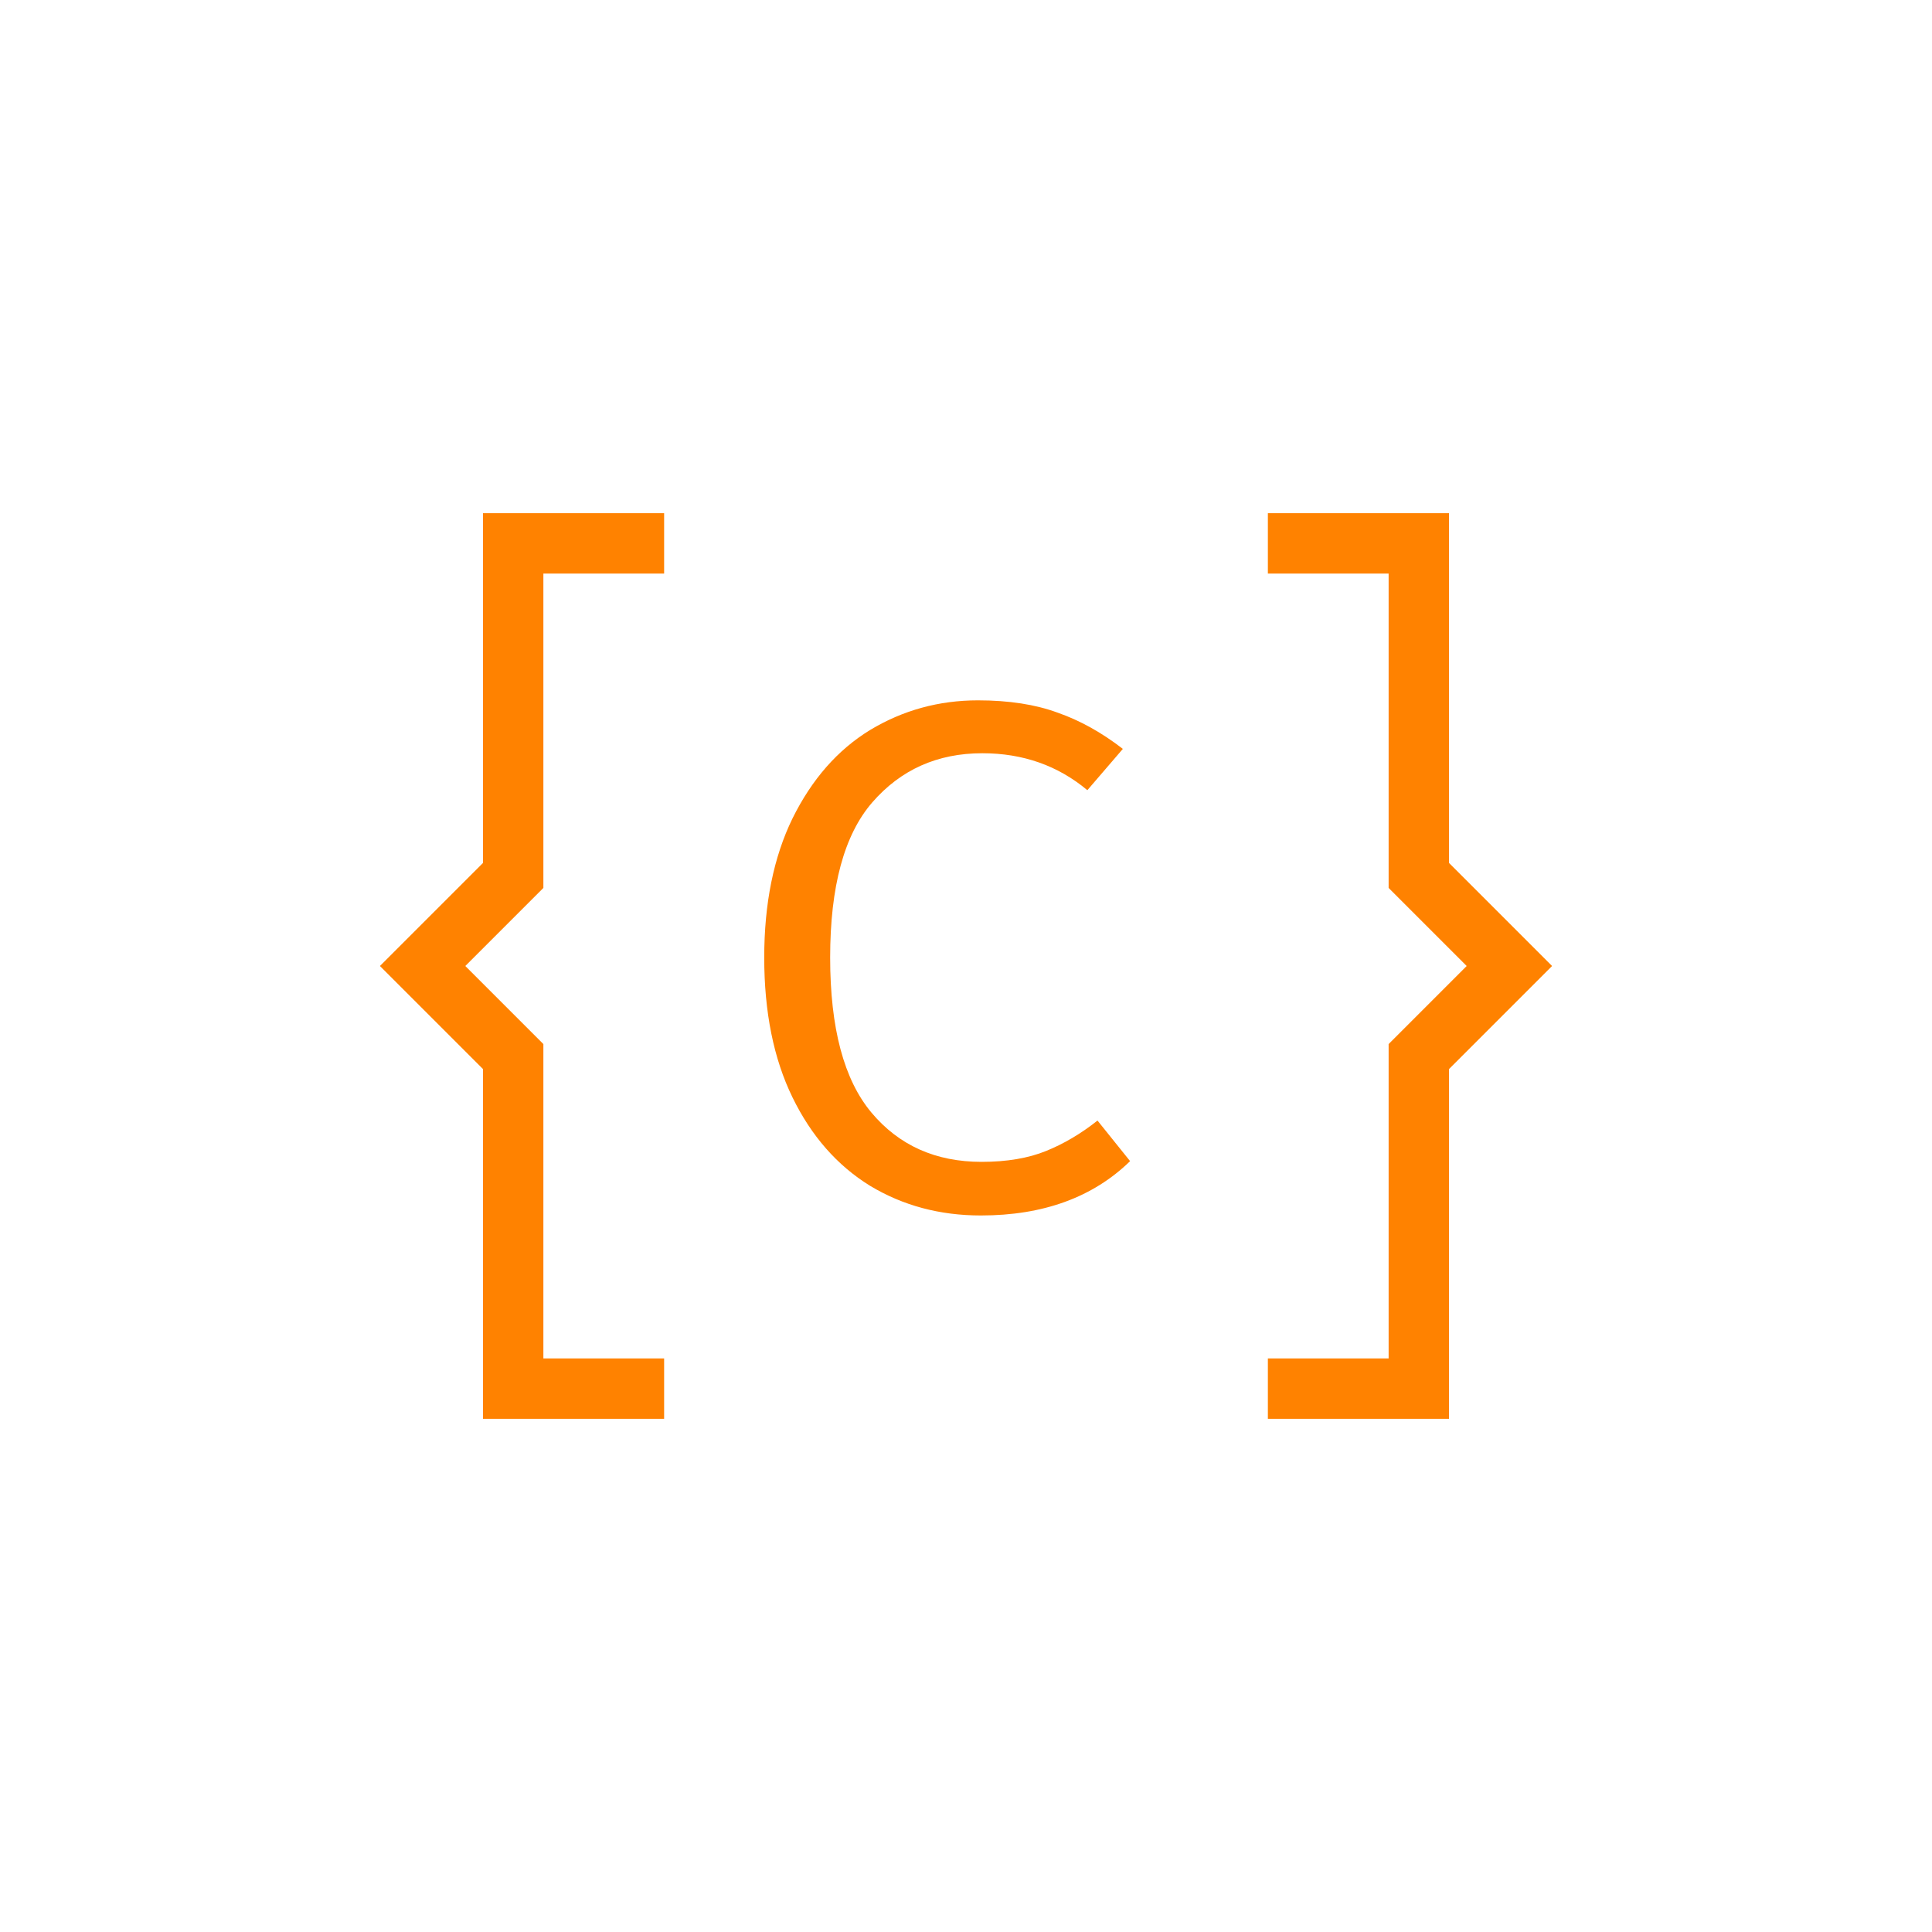
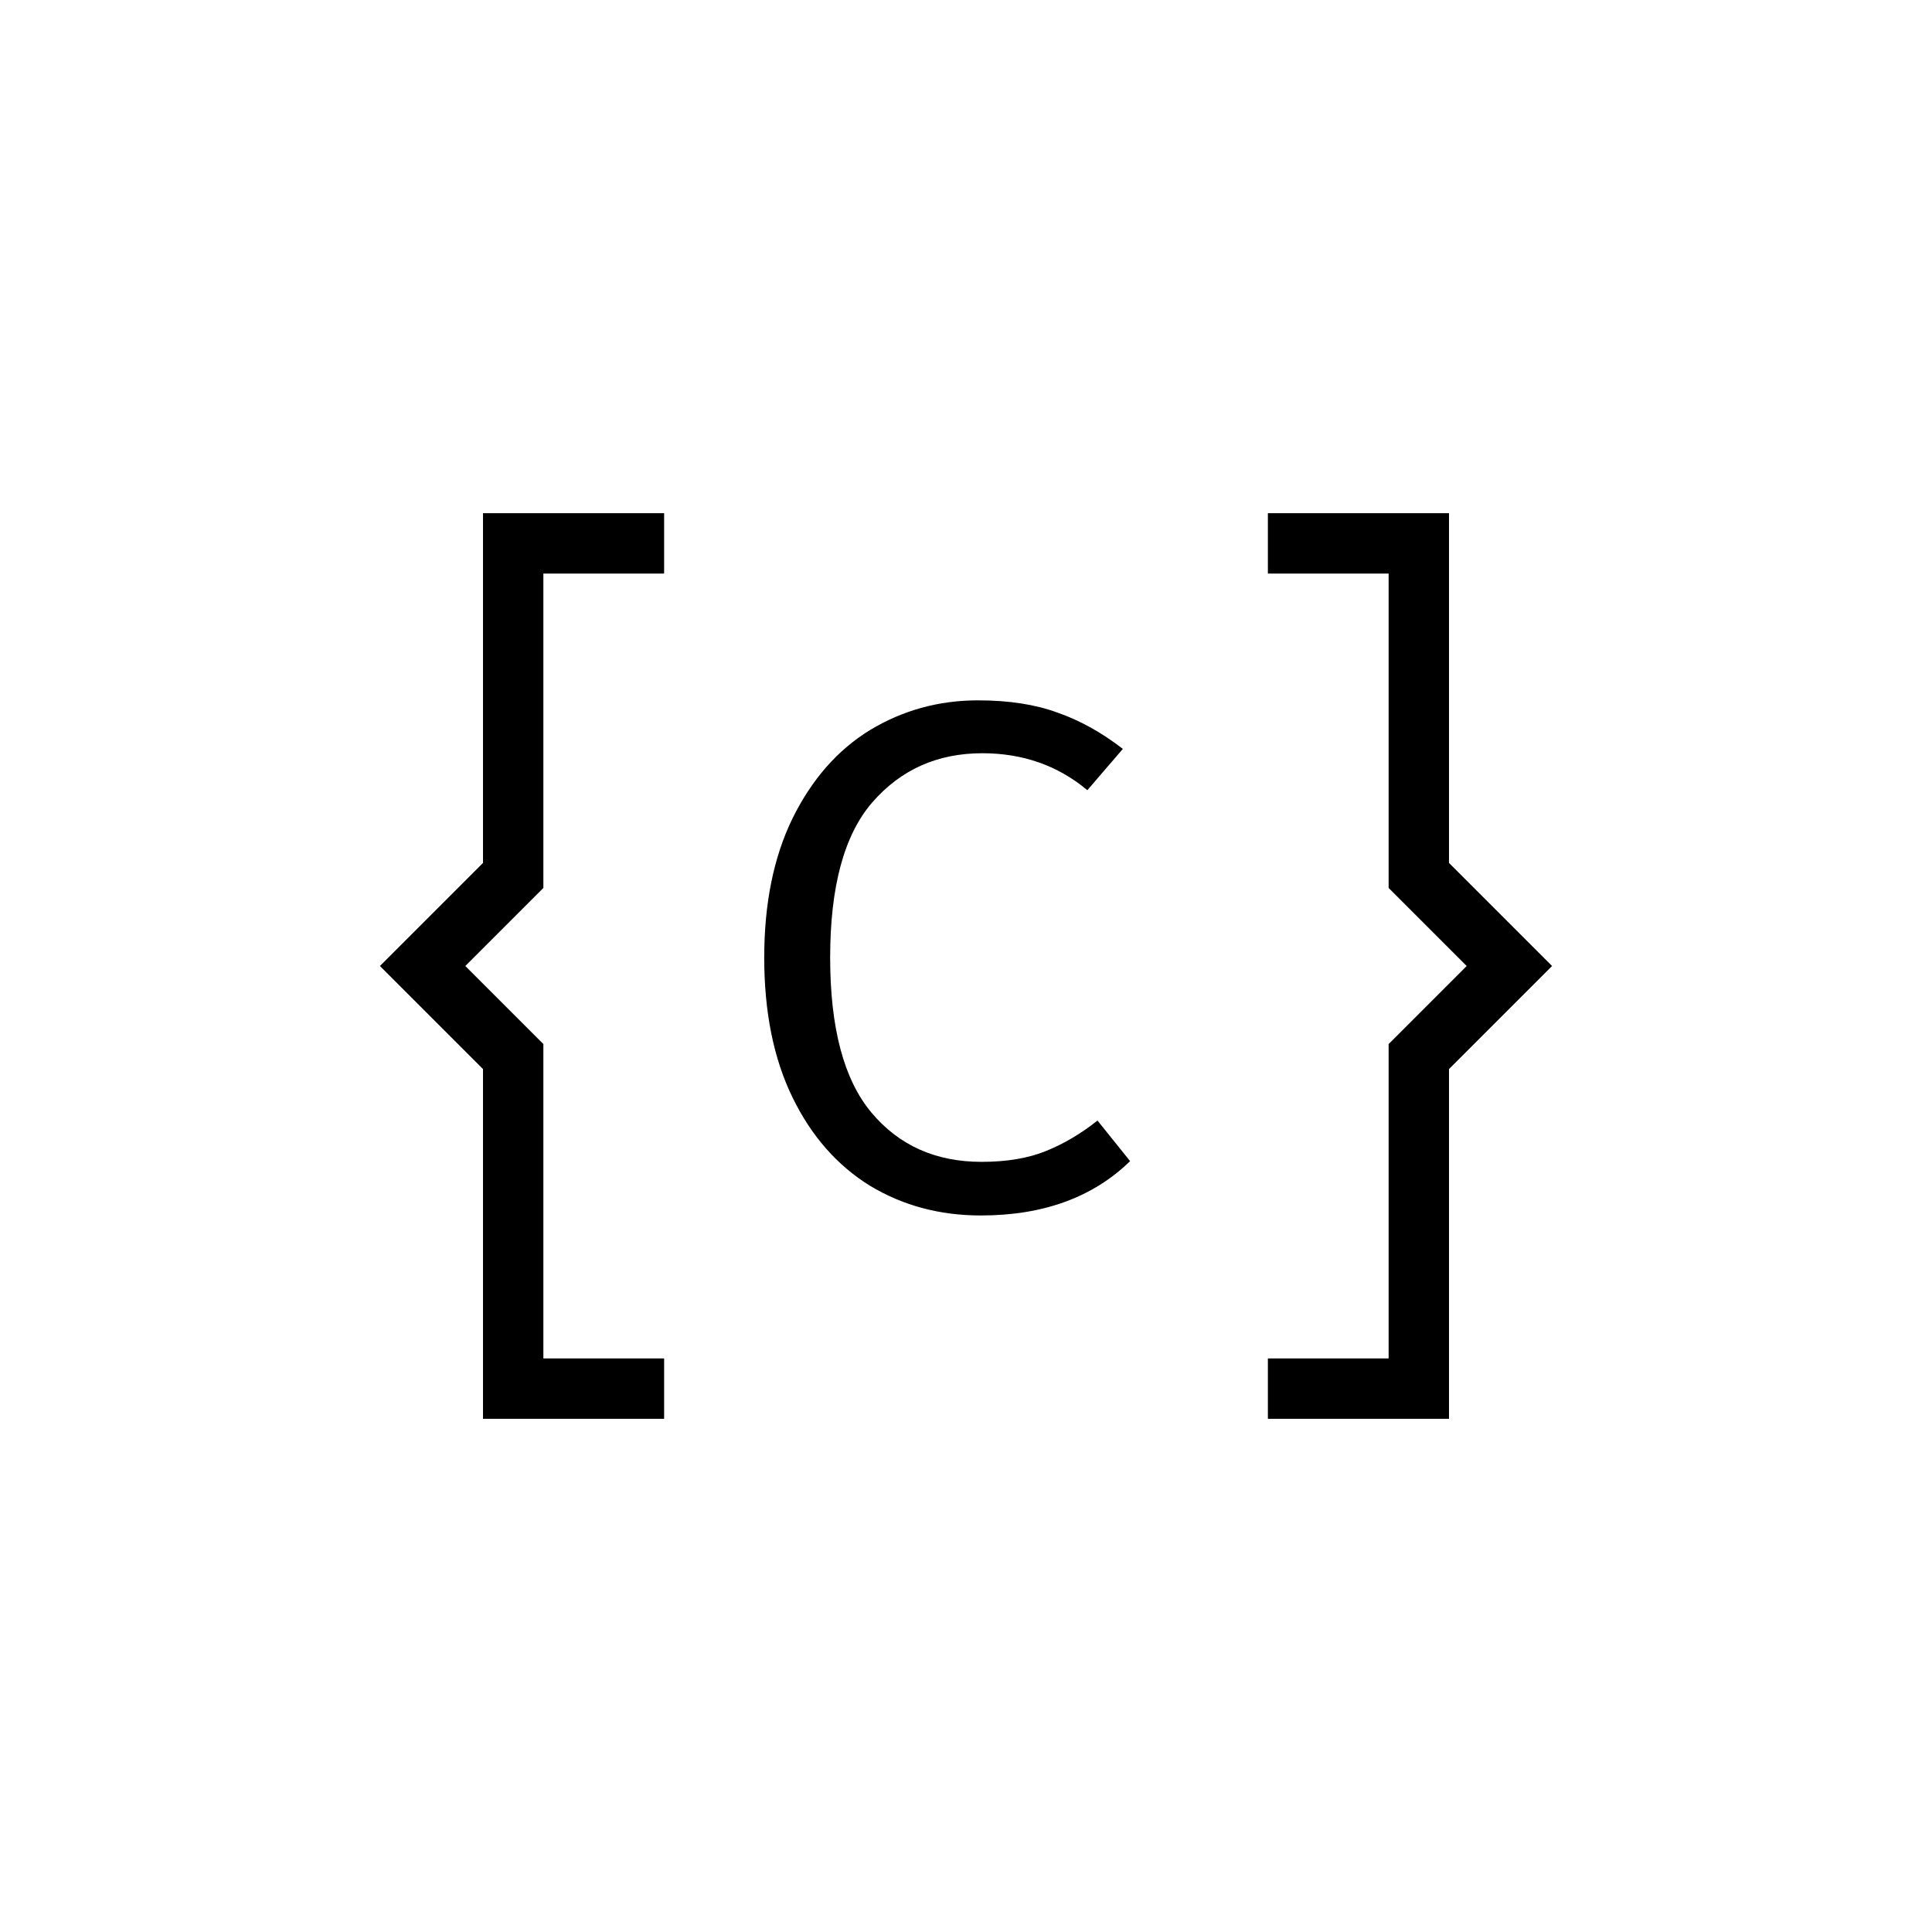
<svg xmlns="http://www.w3.org/2000/svg" width="32" height="32" viewBox="0 0 32 32" fill="none">
-   <path d="M11 9H8.5V14.5L7 16L8.5 17.5V23H11" stroke="#FF8200" />
-   <path d="M21 23L23.5 23L23.5 17.5L25 16L23.5 14.5L23.5 9L21 9" stroke="#FF8200" />
-   <path d="M16.198 11.6C16.71 11.6 17.15 11.668 17.518 11.804C17.886 11.932 18.246 12.132 18.598 12.404L18.01 13.088C17.522 12.68 16.942 12.476 16.27 12.476C15.526 12.476 14.918 12.748 14.446 13.292C13.982 13.828 13.75 14.684 13.75 15.86C13.75 17.028 13.978 17.884 14.434 18.428C14.89 18.972 15.498 19.244 16.258 19.244C16.674 19.244 17.03 19.184 17.326 19.064C17.622 18.944 17.906 18.776 18.178 18.56L18.718 19.232C18.102 19.832 17.278 20.132 16.246 20.132C15.566 20.132 14.954 19.968 14.41 19.64C13.866 19.304 13.438 18.816 13.126 18.176C12.814 17.536 12.658 16.764 12.658 15.86C12.658 14.964 12.814 14.196 13.126 13.556C13.446 12.908 13.874 12.42 14.41 12.092C14.954 11.764 15.55 11.6 16.198 11.6Z" fill="#FF8200" />
+   <path d="M11 9H8.5V14.5L7 16L8.5 17.5V23H11" stroke="currentColor" />
+   <path d="M21 23L23.5 23L23.5 17.5L25 16L23.5 14.5L23.5 9L21 9" stroke="currentColor" />
+   <path d="M16.198 11.6C16.71 11.6 17.15 11.668 17.518 11.804C17.886 11.932 18.246 12.132 18.598 12.404L18.01 13.088C17.522 12.68 16.942 12.476 16.27 12.476C15.526 12.476 14.918 12.748 14.446 13.292C13.982 13.828 13.75 14.684 13.75 15.86C13.75 17.028 13.978 17.884 14.434 18.428C14.89 18.972 15.498 19.244 16.258 19.244C16.674 19.244 17.03 19.184 17.326 19.064C17.622 18.944 17.906 18.776 18.178 18.56L18.718 19.232C18.102 19.832 17.278 20.132 16.246 20.132C15.566 20.132 14.954 19.968 14.41 19.64C13.866 19.304 13.438 18.816 13.126 18.176C12.814 17.536 12.658 16.764 12.658 15.86C12.658 14.964 12.814 14.196 13.126 13.556C13.446 12.908 13.874 12.42 14.41 12.092C14.954 11.764 15.55 11.6 16.198 11.6Z" fill="currentColor" />
</svg>
